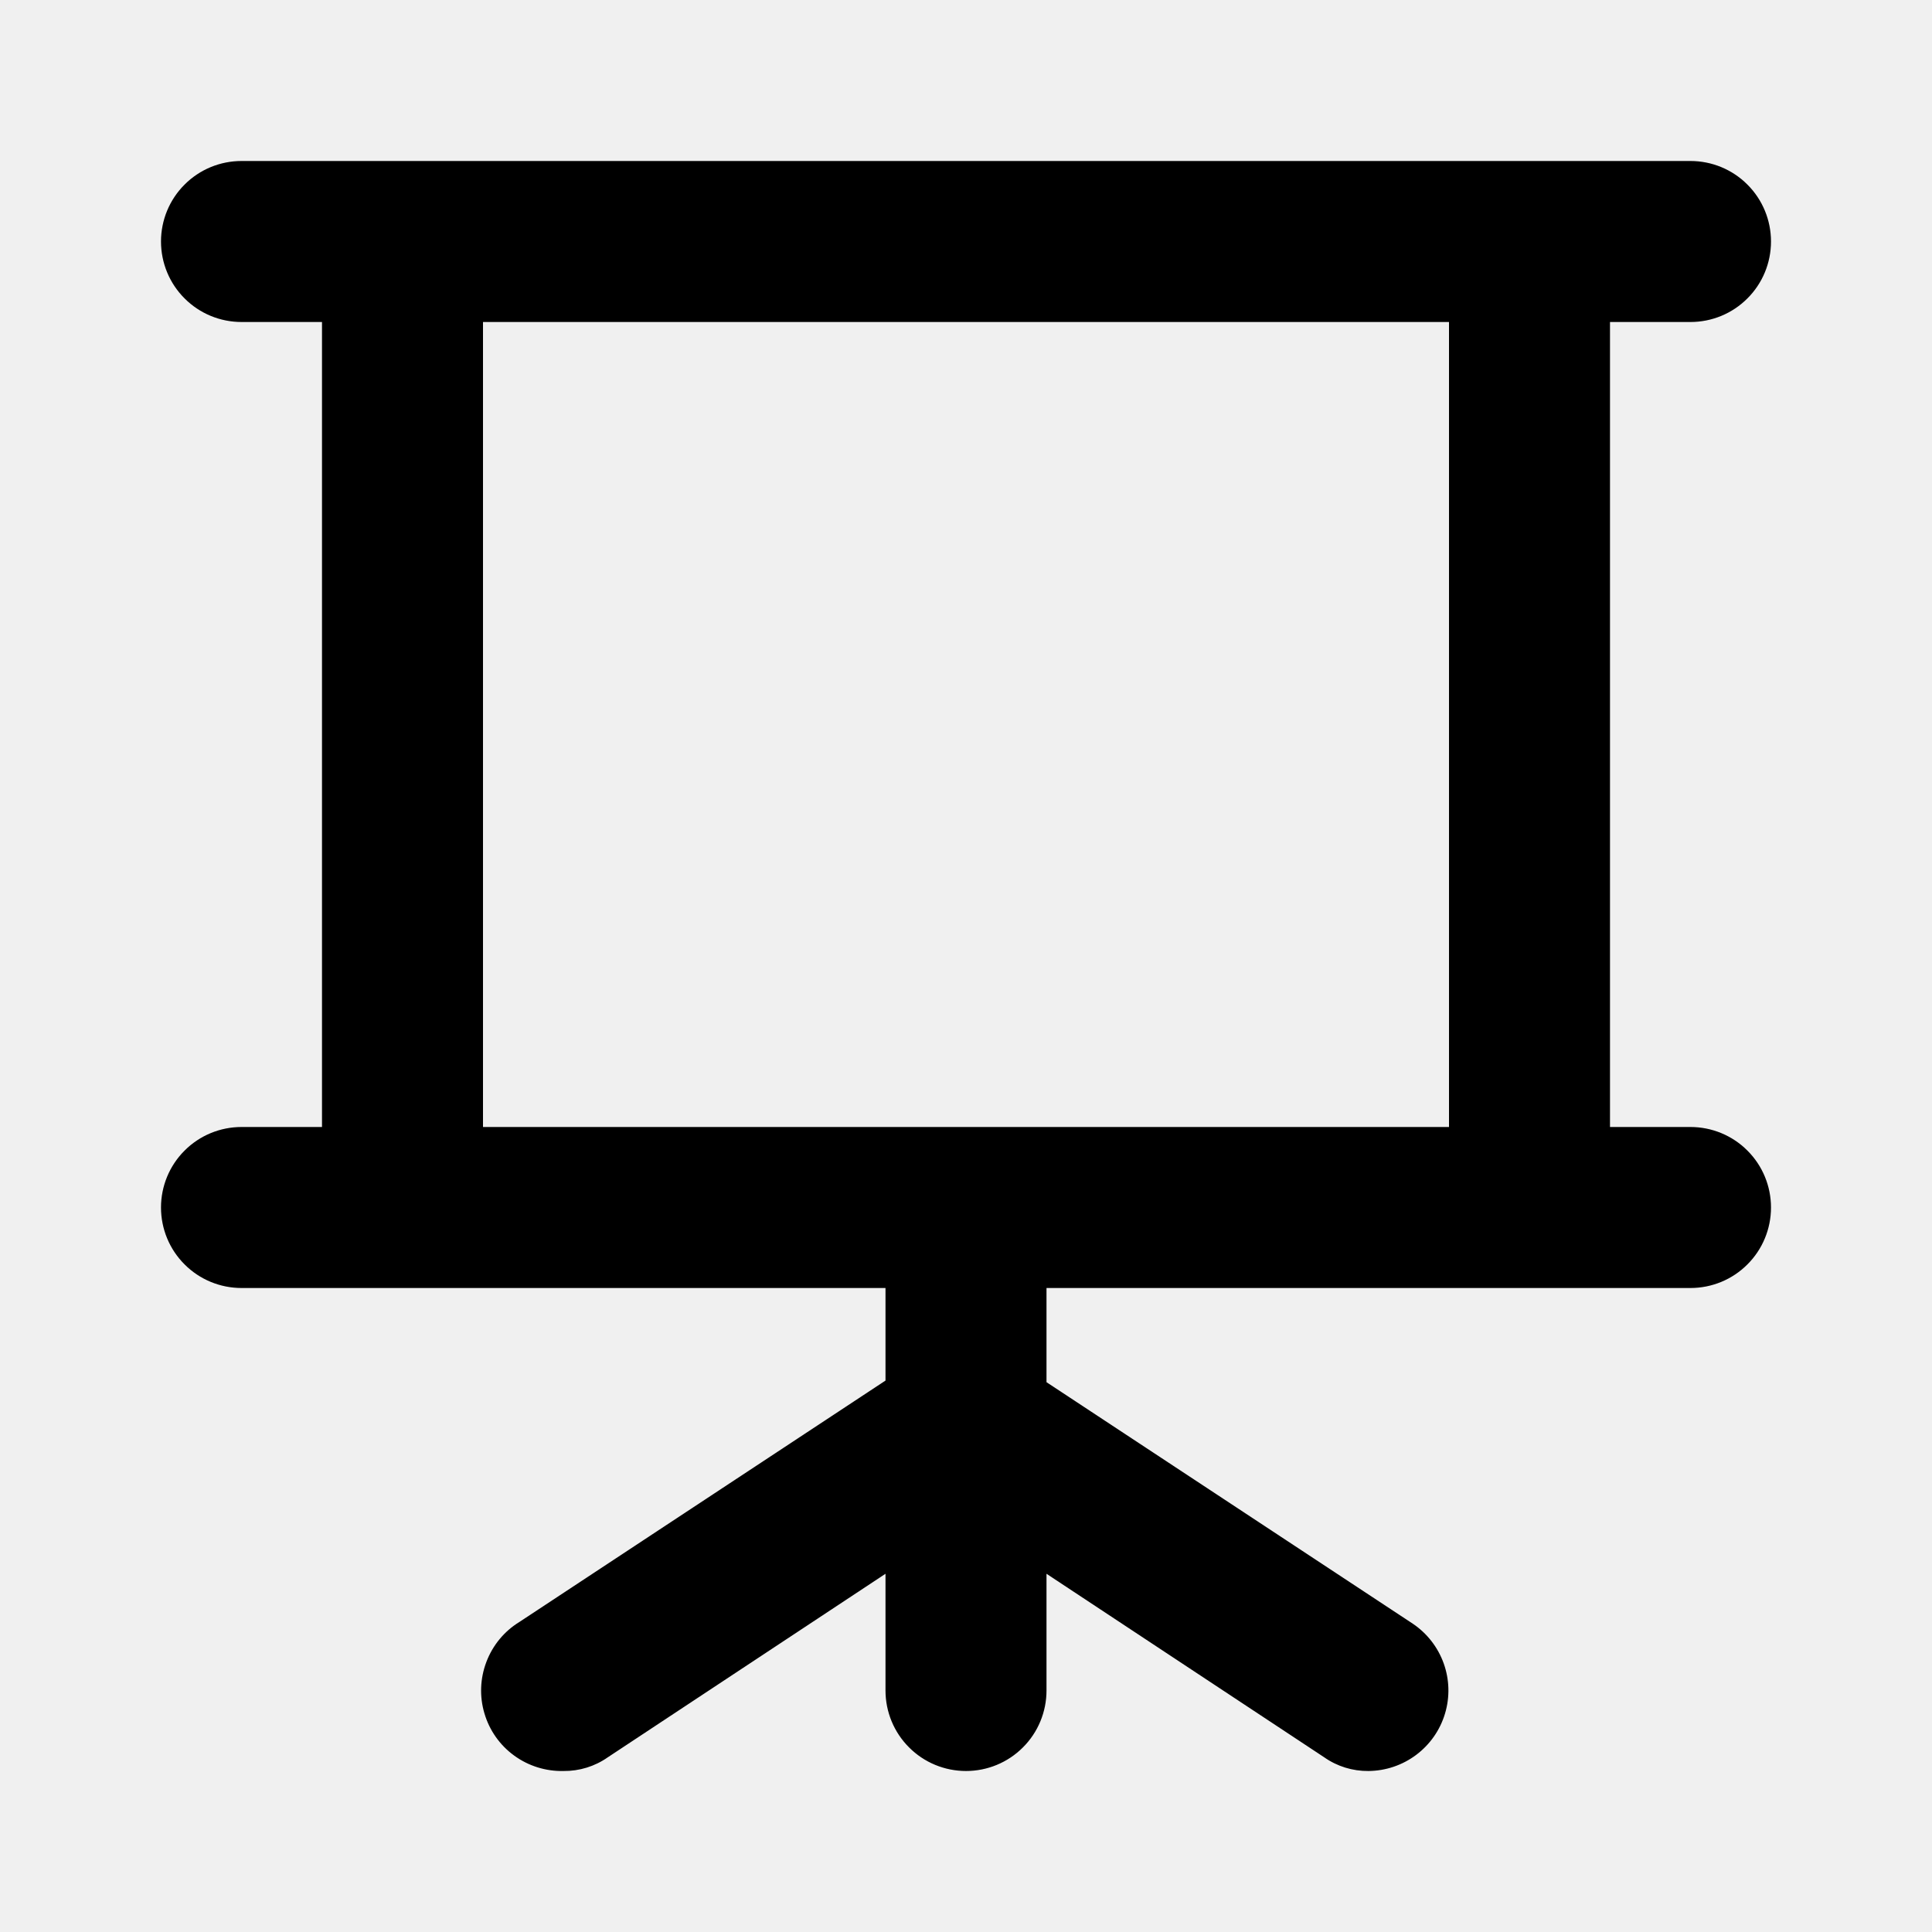
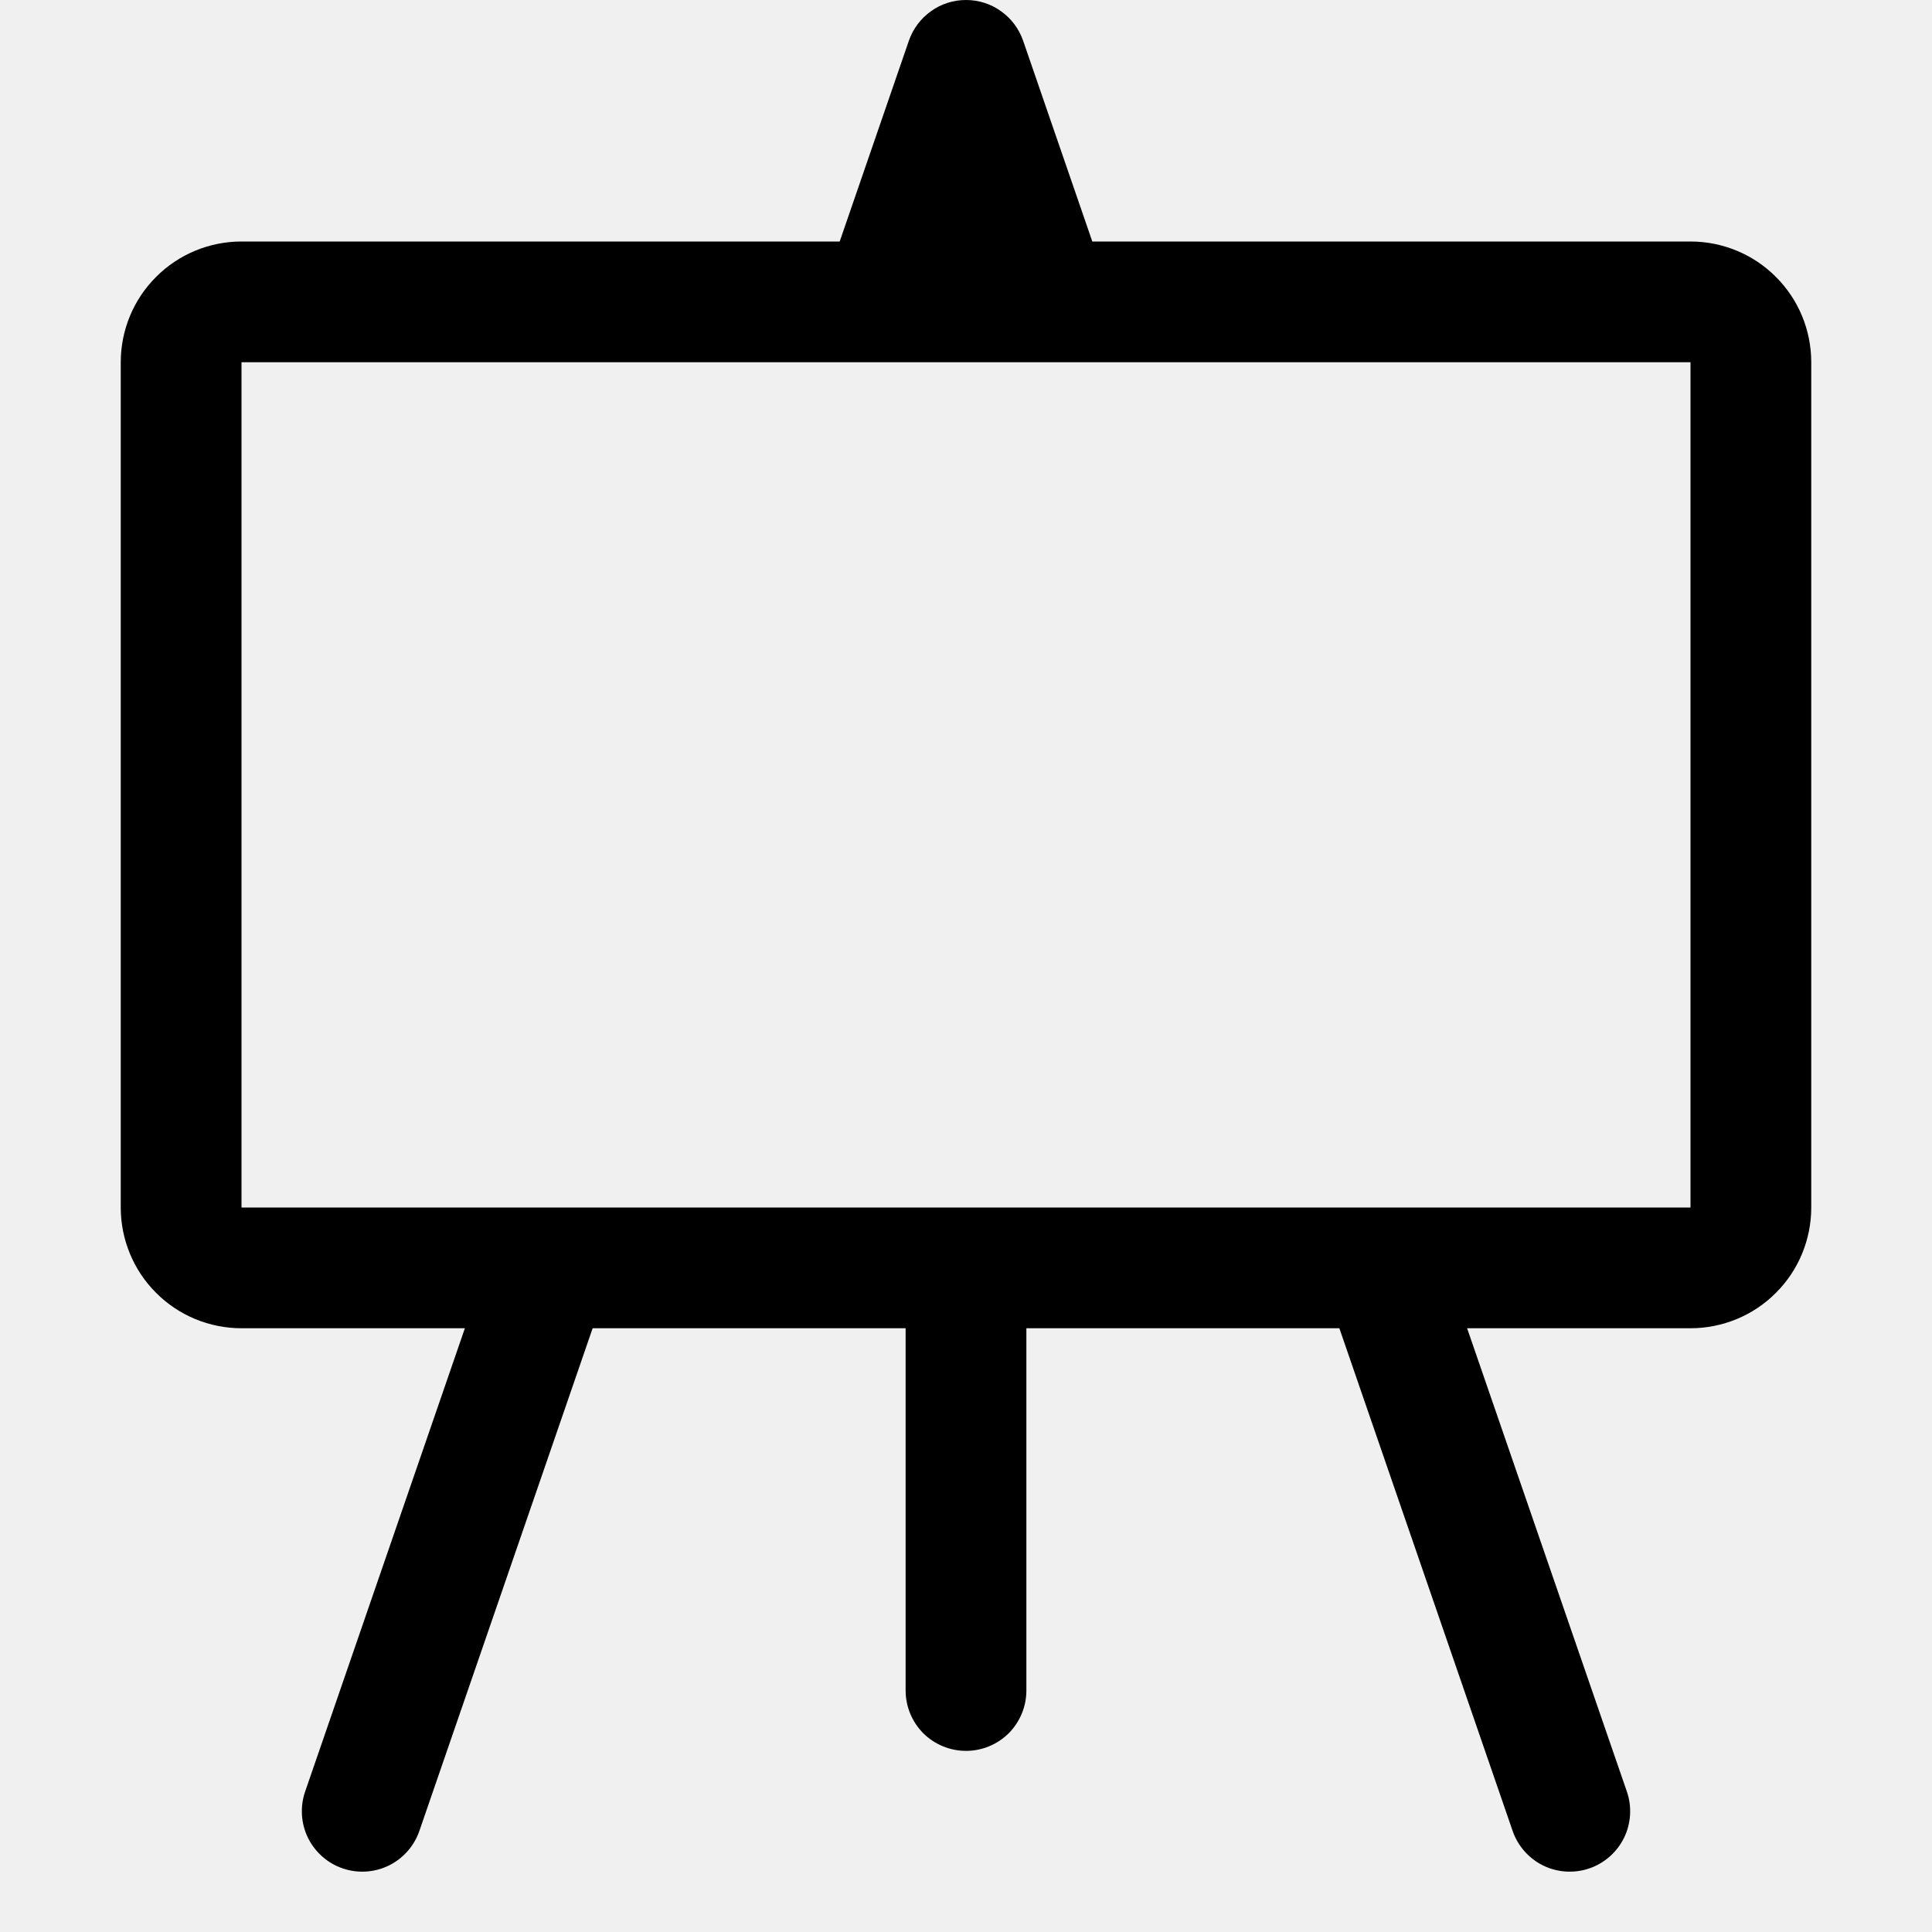
- <svg xmlns="http://www.w3.org/2000/svg" width="24" height="24" viewBox="0 0 24 24" fill="none">
-   <path d="M21 14H20V4H21C21.265 4 21.52 3.895 21.707 3.707C21.895 3.52 22 3.265 22 3C22 2.735 21.895 2.48 21.707 2.293C21.52 2.105 21.265 2 21 2H3C2.735 2 2.48 2.105 2.293 2.293C2.105 2.48 2 2.735 2 3C2 3.265 2.105 3.52 2.293 3.707C2.48 3.895 2.735 4 3 4H4V14H3C2.735 14 2.48 14.105 2.293 14.293C2.105 14.48 2 14.735 2 15C2 15.265 2.105 15.52 2.293 15.707C2.48 15.895 2.735 16 3 16H11V17.15L6.45 20.15C6.263 20.265 6.12 20.439 6.042 20.645C5.964 20.85 5.955 21.075 6.018 21.285C6.08 21.496 6.21 21.68 6.388 21.809C6.565 21.938 6.781 22.005 7 22C7.197 22.002 7.389 21.943 7.55 21.83L11 19.55V21C11 21.265 11.105 21.52 11.293 21.707C11.48 21.895 11.735 22 12 22C12.265 22 12.52 21.895 12.707 21.707C12.895 21.52 13 21.265 13 21V19.55L16.45 21.83C16.611 21.943 16.803 22.002 17 22C17.214 21.998 17.421 21.928 17.592 21.8C17.763 21.672 17.889 21.492 17.95 21.288C18.012 21.083 18.006 20.864 17.934 20.663C17.862 20.462 17.727 20.289 17.55 20.17L13 17.17V16H21C21.265 16 21.52 15.895 21.707 15.707C21.895 15.52 22 15.265 22 15C22 14.735 21.895 14.48 21.707 14.293C21.52 14.105 21.265 14 21 14ZM18 14H6V4H18V14Z" fill="black" />
+ <svg xmlns="http://www.w3.org/2000/svg" width="16" height="16" viewBox="0 0 16 16" fill="none">
+   <g clip-path="url(#clip0_853_7970)">
+     <path d="M8 9.93322e-08C8.104 -6.55094e-05 8.206 0.032 8.29 0.093C8.375 0.153 8.439 0.239 8.473 0.337L9.046 2H14C14.265 2 14.52 2.105 14.707 2.293C14.895 2.48 15 2.735 15 3V10C15 10.265 14.895 10.52 14.707 10.707C14.52 10.895 14.265 11 14 11H12.15L13.473 14.837C13.516 14.962 13.508 15.1 13.45 15.219C13.392 15.338 13.288 15.43 13.163 15.473C13.038 15.516 12.9 15.508 12.781 15.45C12.662 15.392 12.57 15.288 12.527 15.163L11.092 11H8.5V14C8.5 14.133 8.447 14.26 8.354 14.354C8.26 14.447 8.133 14.5 8 14.5C7.867 14.5 7.74 14.447 7.646 14.354C7.553 14.26 7.5 14.133 7.5 14V11H4.908L3.473 15.163C3.43 15.288 3.338 15.392 3.219 15.45C3.1 15.508 2.962 15.516 2.837 15.473C2.712 15.43 2.608 15.338 2.55 15.219C2.492 15.1 2.484 14.962 2.527 14.837L3.85 11H2C1.735 11 1.48 10.895 1.293 10.707C1.105 10.52 1 10.265 1 10V3C1 2.735 1.105 2.48 1.293 2.293C1.48 2.105 1.735 2 2 2H6.954L7.527 0.337C7.561 0.239 7.625 0.153 7.71 0.093C7.794 0.032 7.896 -6.55094e-05 8 9.93322e-08ZM2 3V10H14V3H2Z" fill="black" />
+   </g>
+   <defs>
+     <clipPath id="clip0_853_7970">
+       <rect width="16" height="16" fill="white" />
+     </clipPath>
+   </defs>
</svg>
